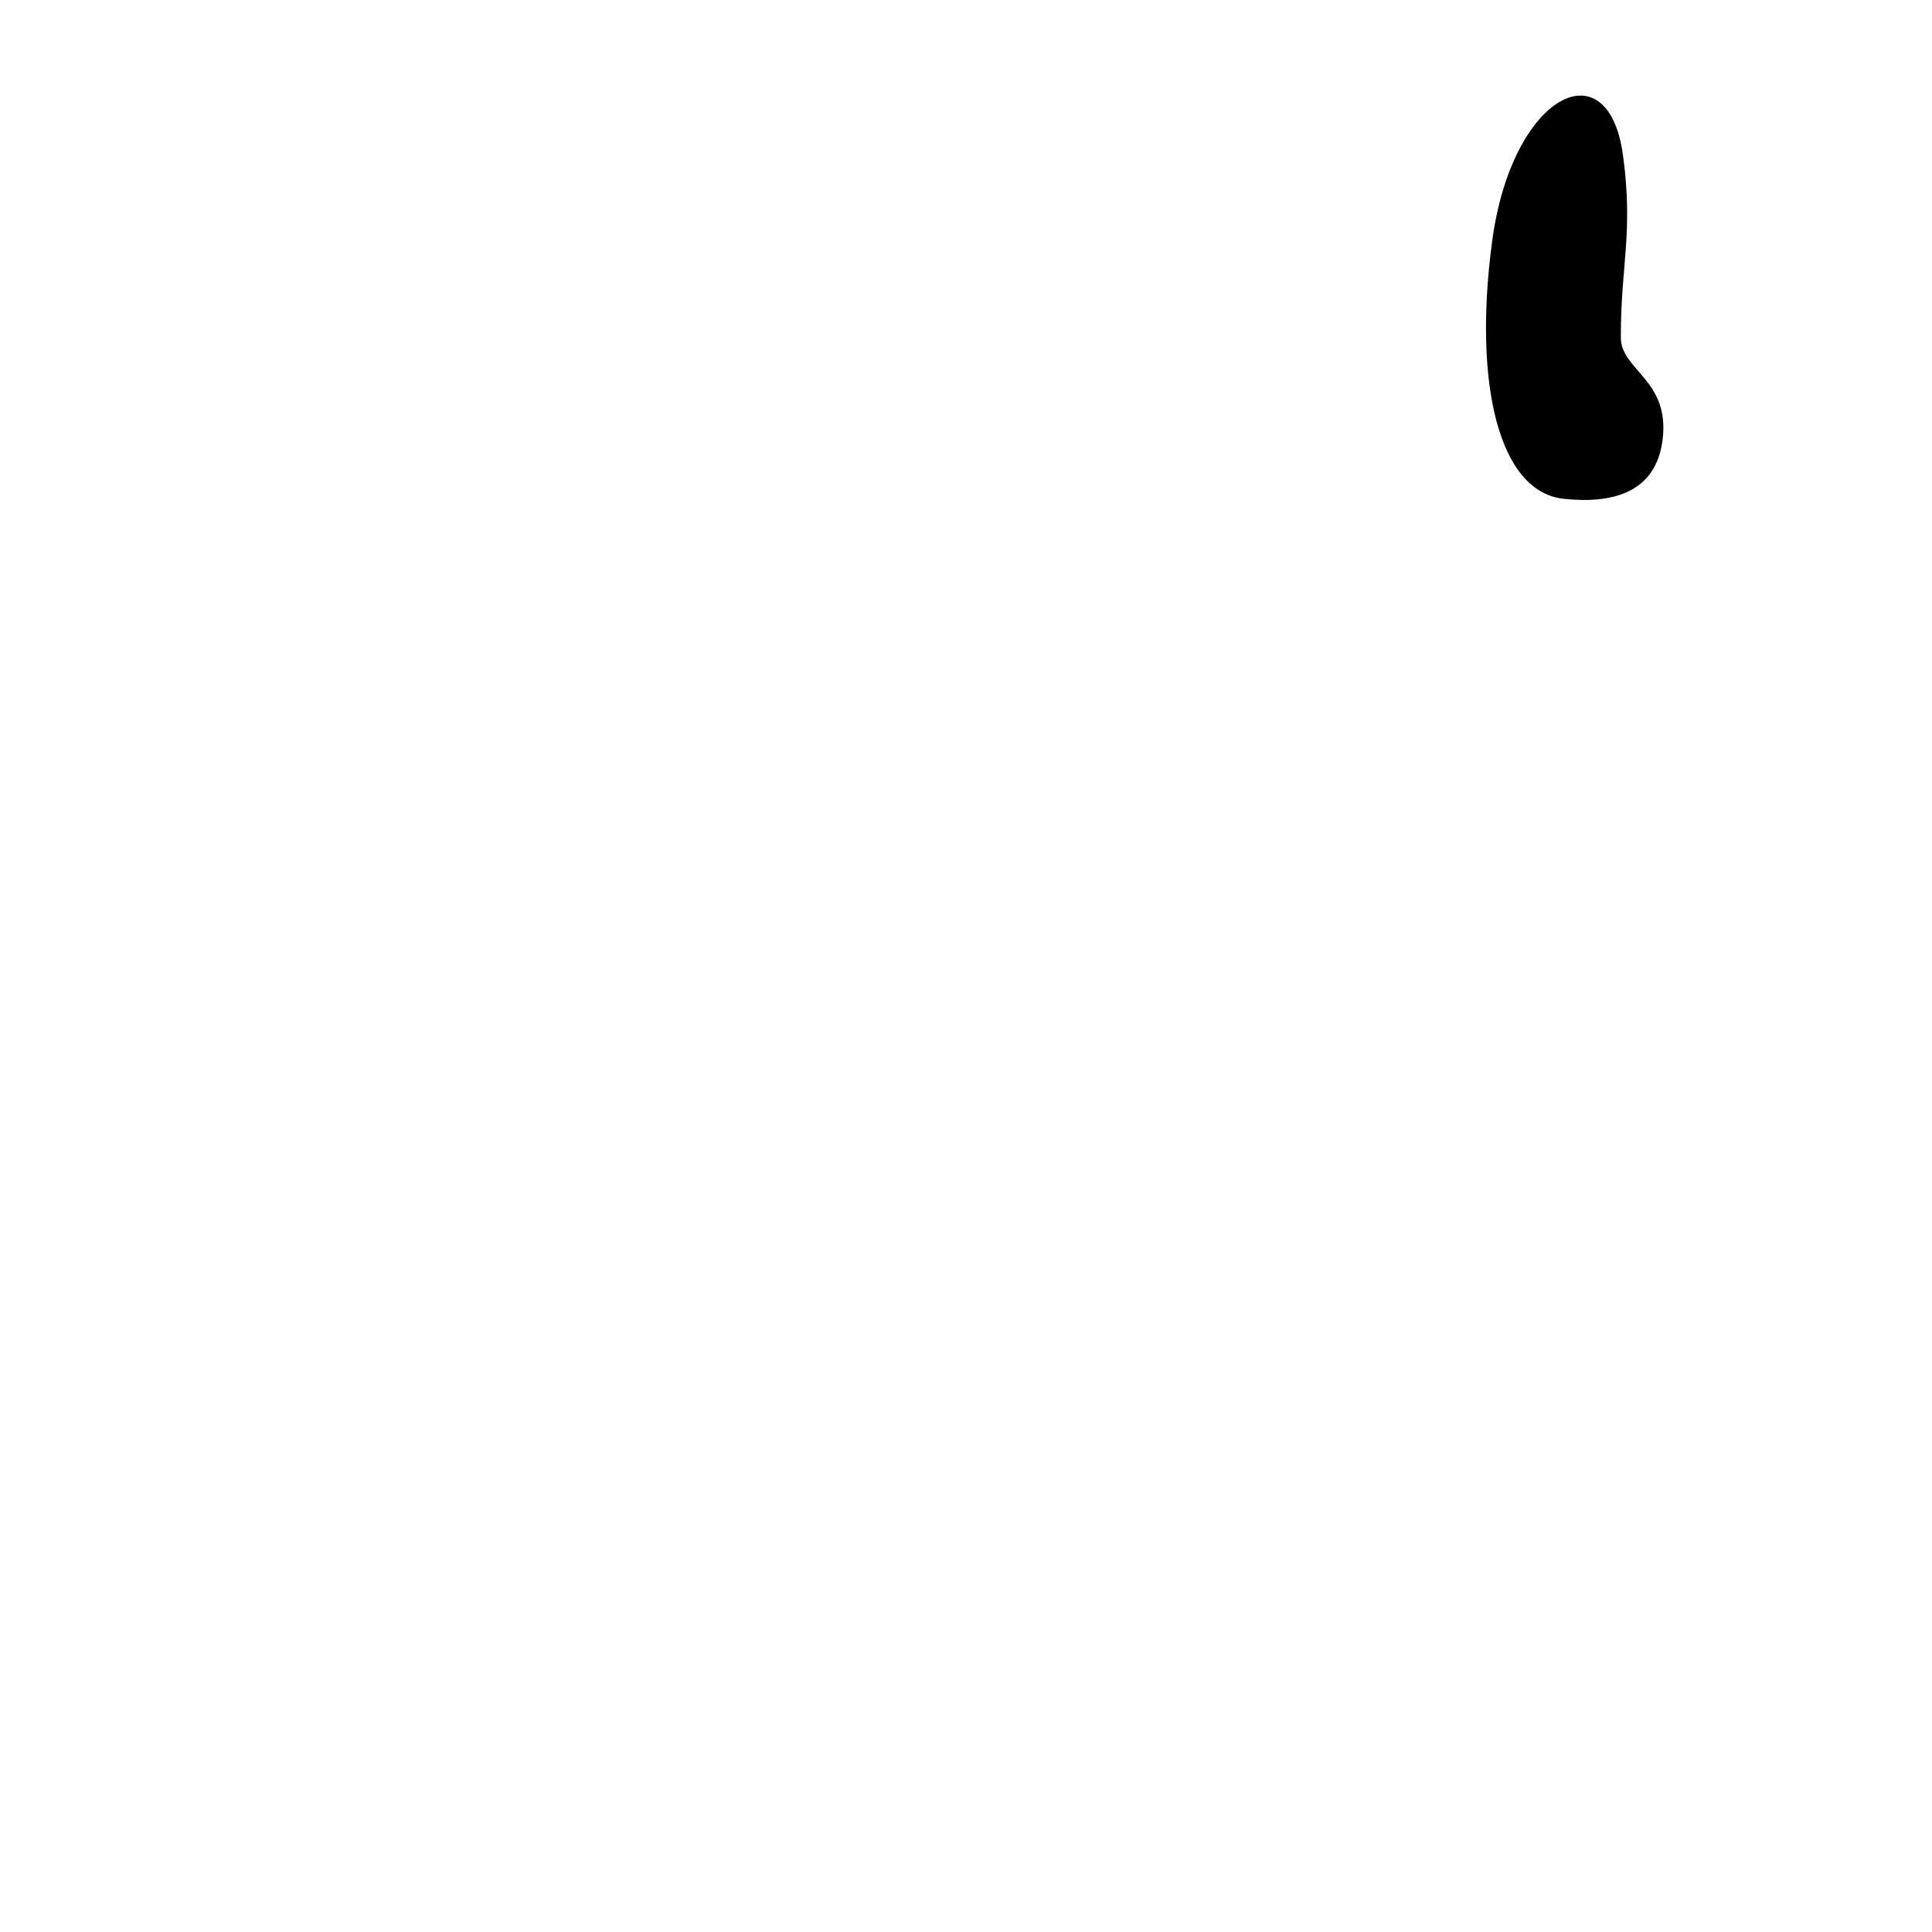
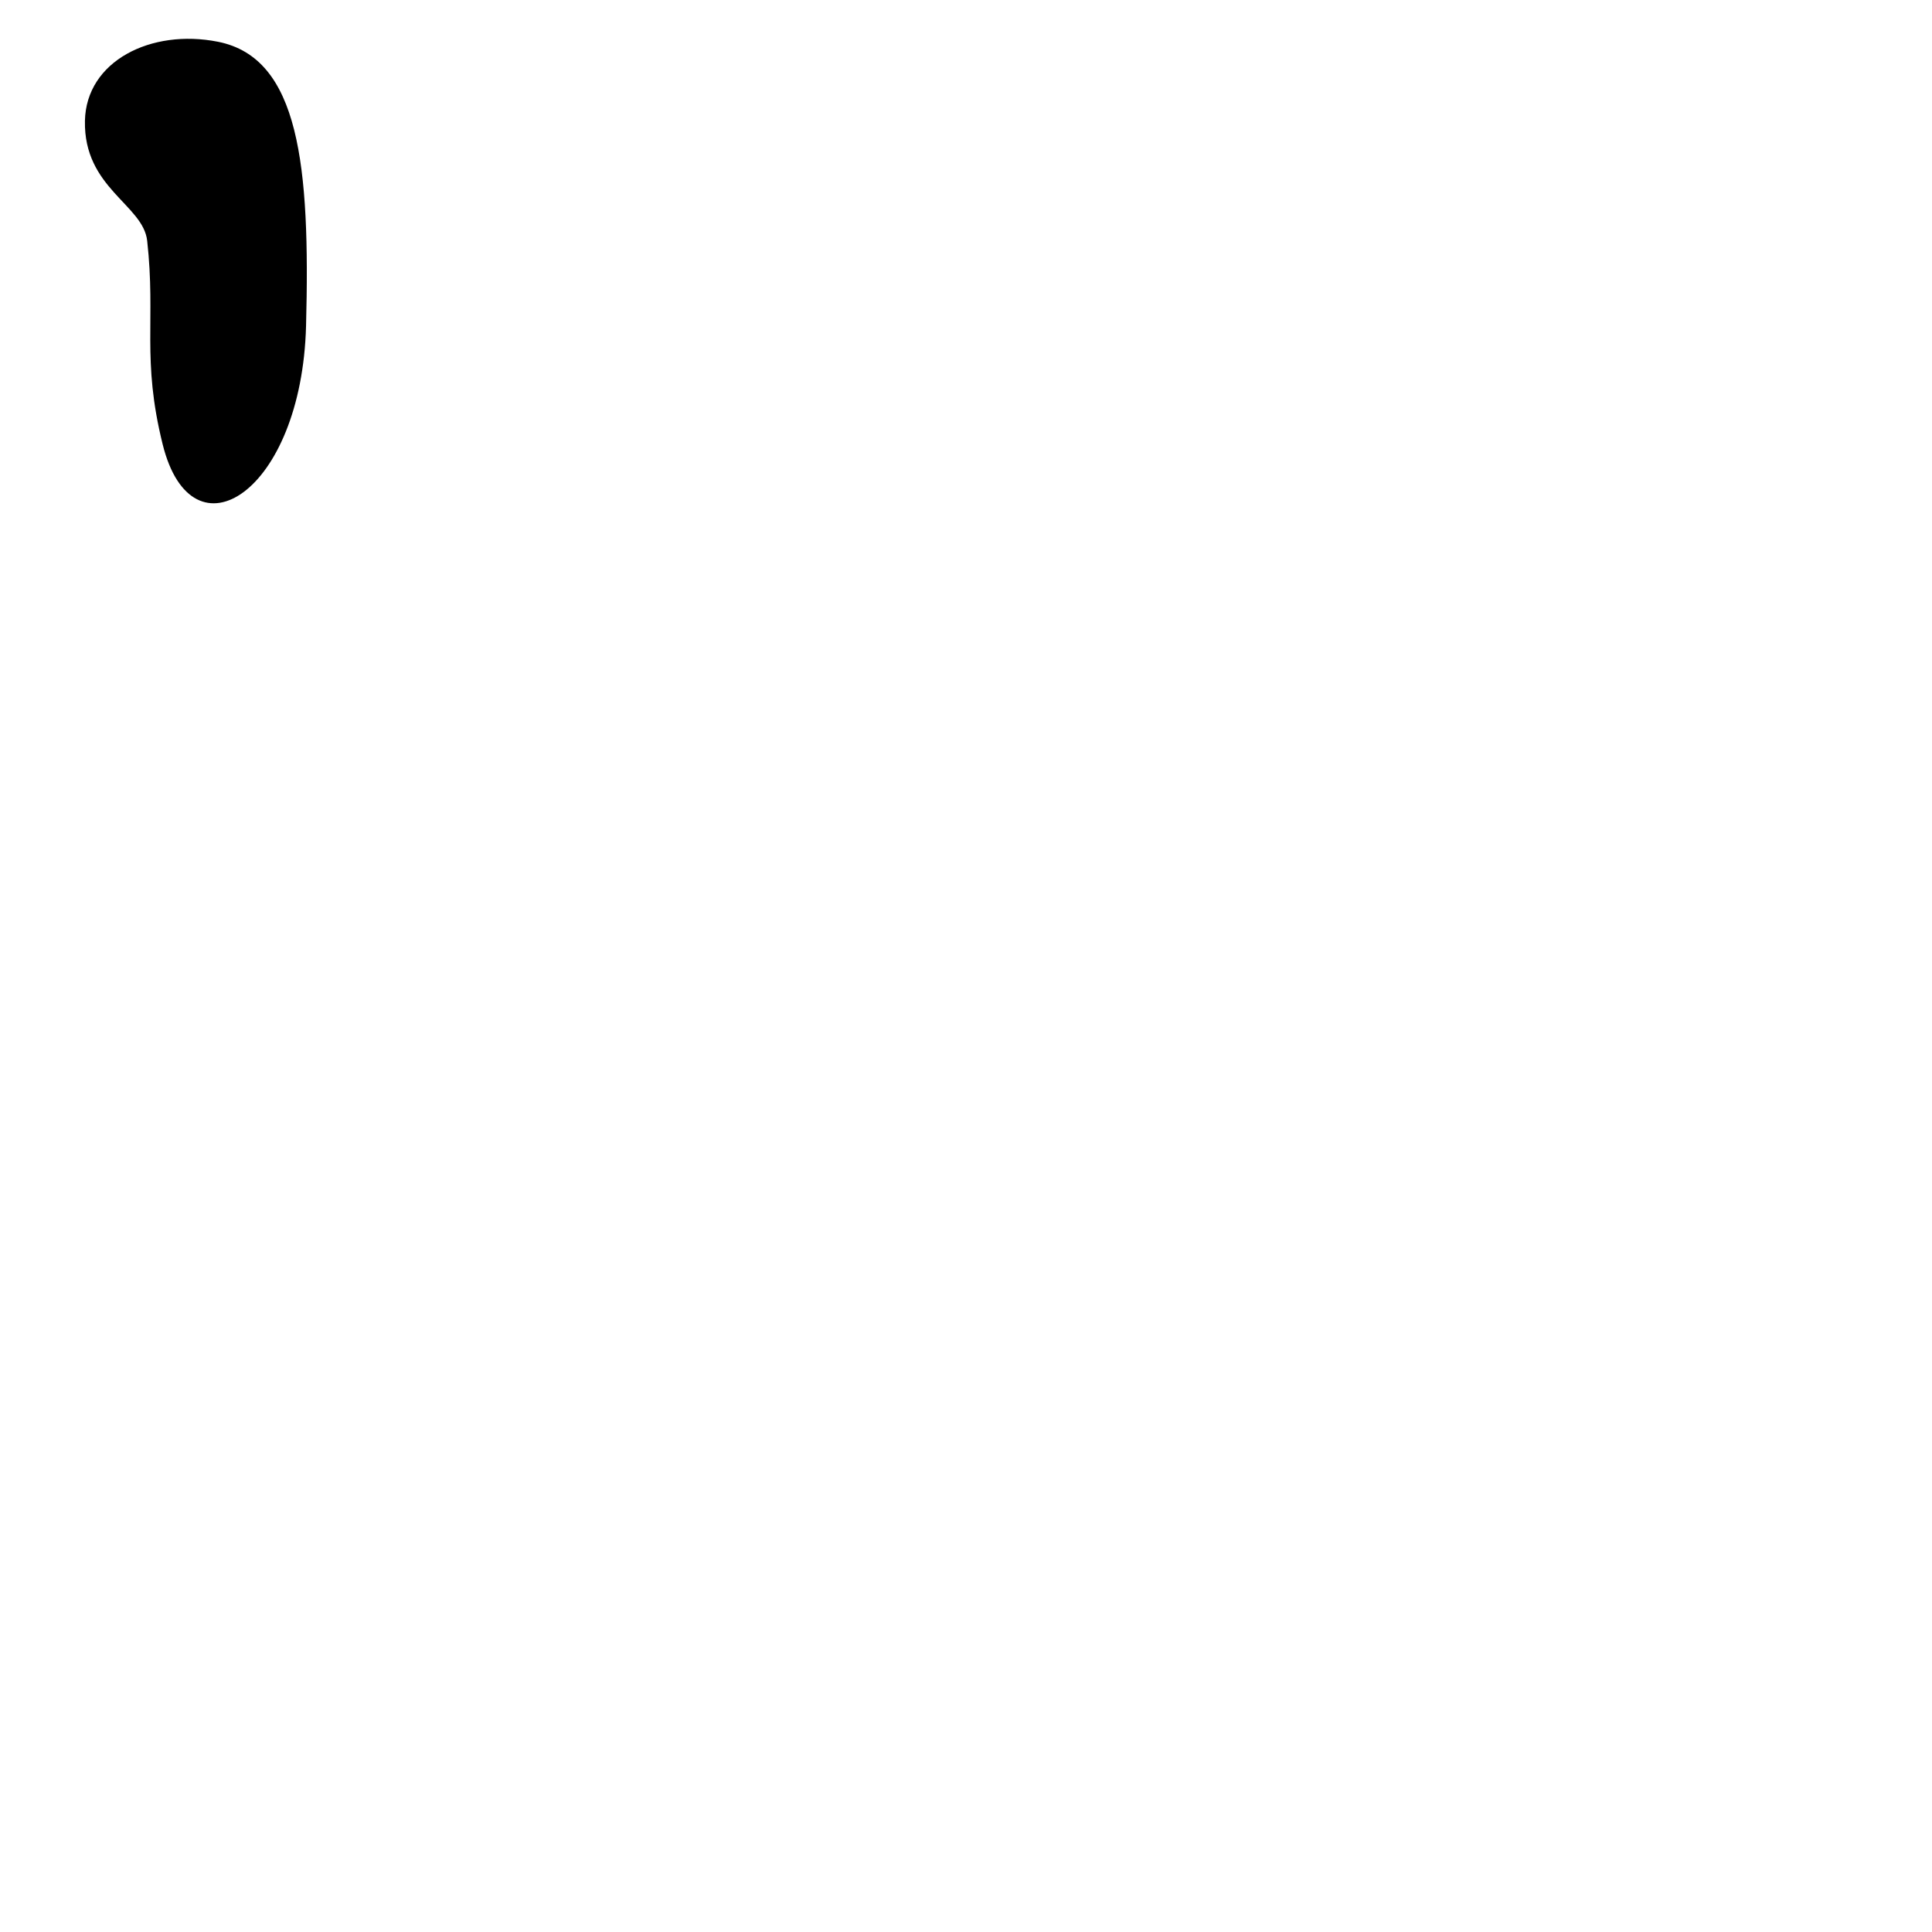
<svg xmlns="http://www.w3.org/2000/svg" width="1000" height="1000" viewBox="0 0 1000 1000" version="1.1" id="svg756">
  <defs id="defs750" />
  <g id="layer1" transform="translate(0,-32.41664)" style="display:inline">
-     <path style="fill:#000000;stroke-width:15.108" d="m 840,112.417 c 5.599,40.475 -1.232,57.798 -1.046,94.825 0.085,16.858 25.519,21.835 21.605,52.784 C 857.083,287.5 834.688,293.229 809.57,290.633 775.719,287.134 762.519,231.148 772.294,157.53 782.46,80.971 832.255,56.425 840,112.417 Z" id="path20" />
+     <path style="fill:#000000;stroke-width:16.868" d="M 84.199,262.417 C 73.209,218.14 80.75,198.101 76.176,157.015 74.094,138.309 43.268,129.783 43.963,94.96 44.581,64.046 78.186,47.144 112.826,54.031 155,62.417 160.581,118.223 158.412,201.11 156.156,287.309 99.403,323.667 84.199,262.417 Z" id="path20" />
  </g>
</svg>
